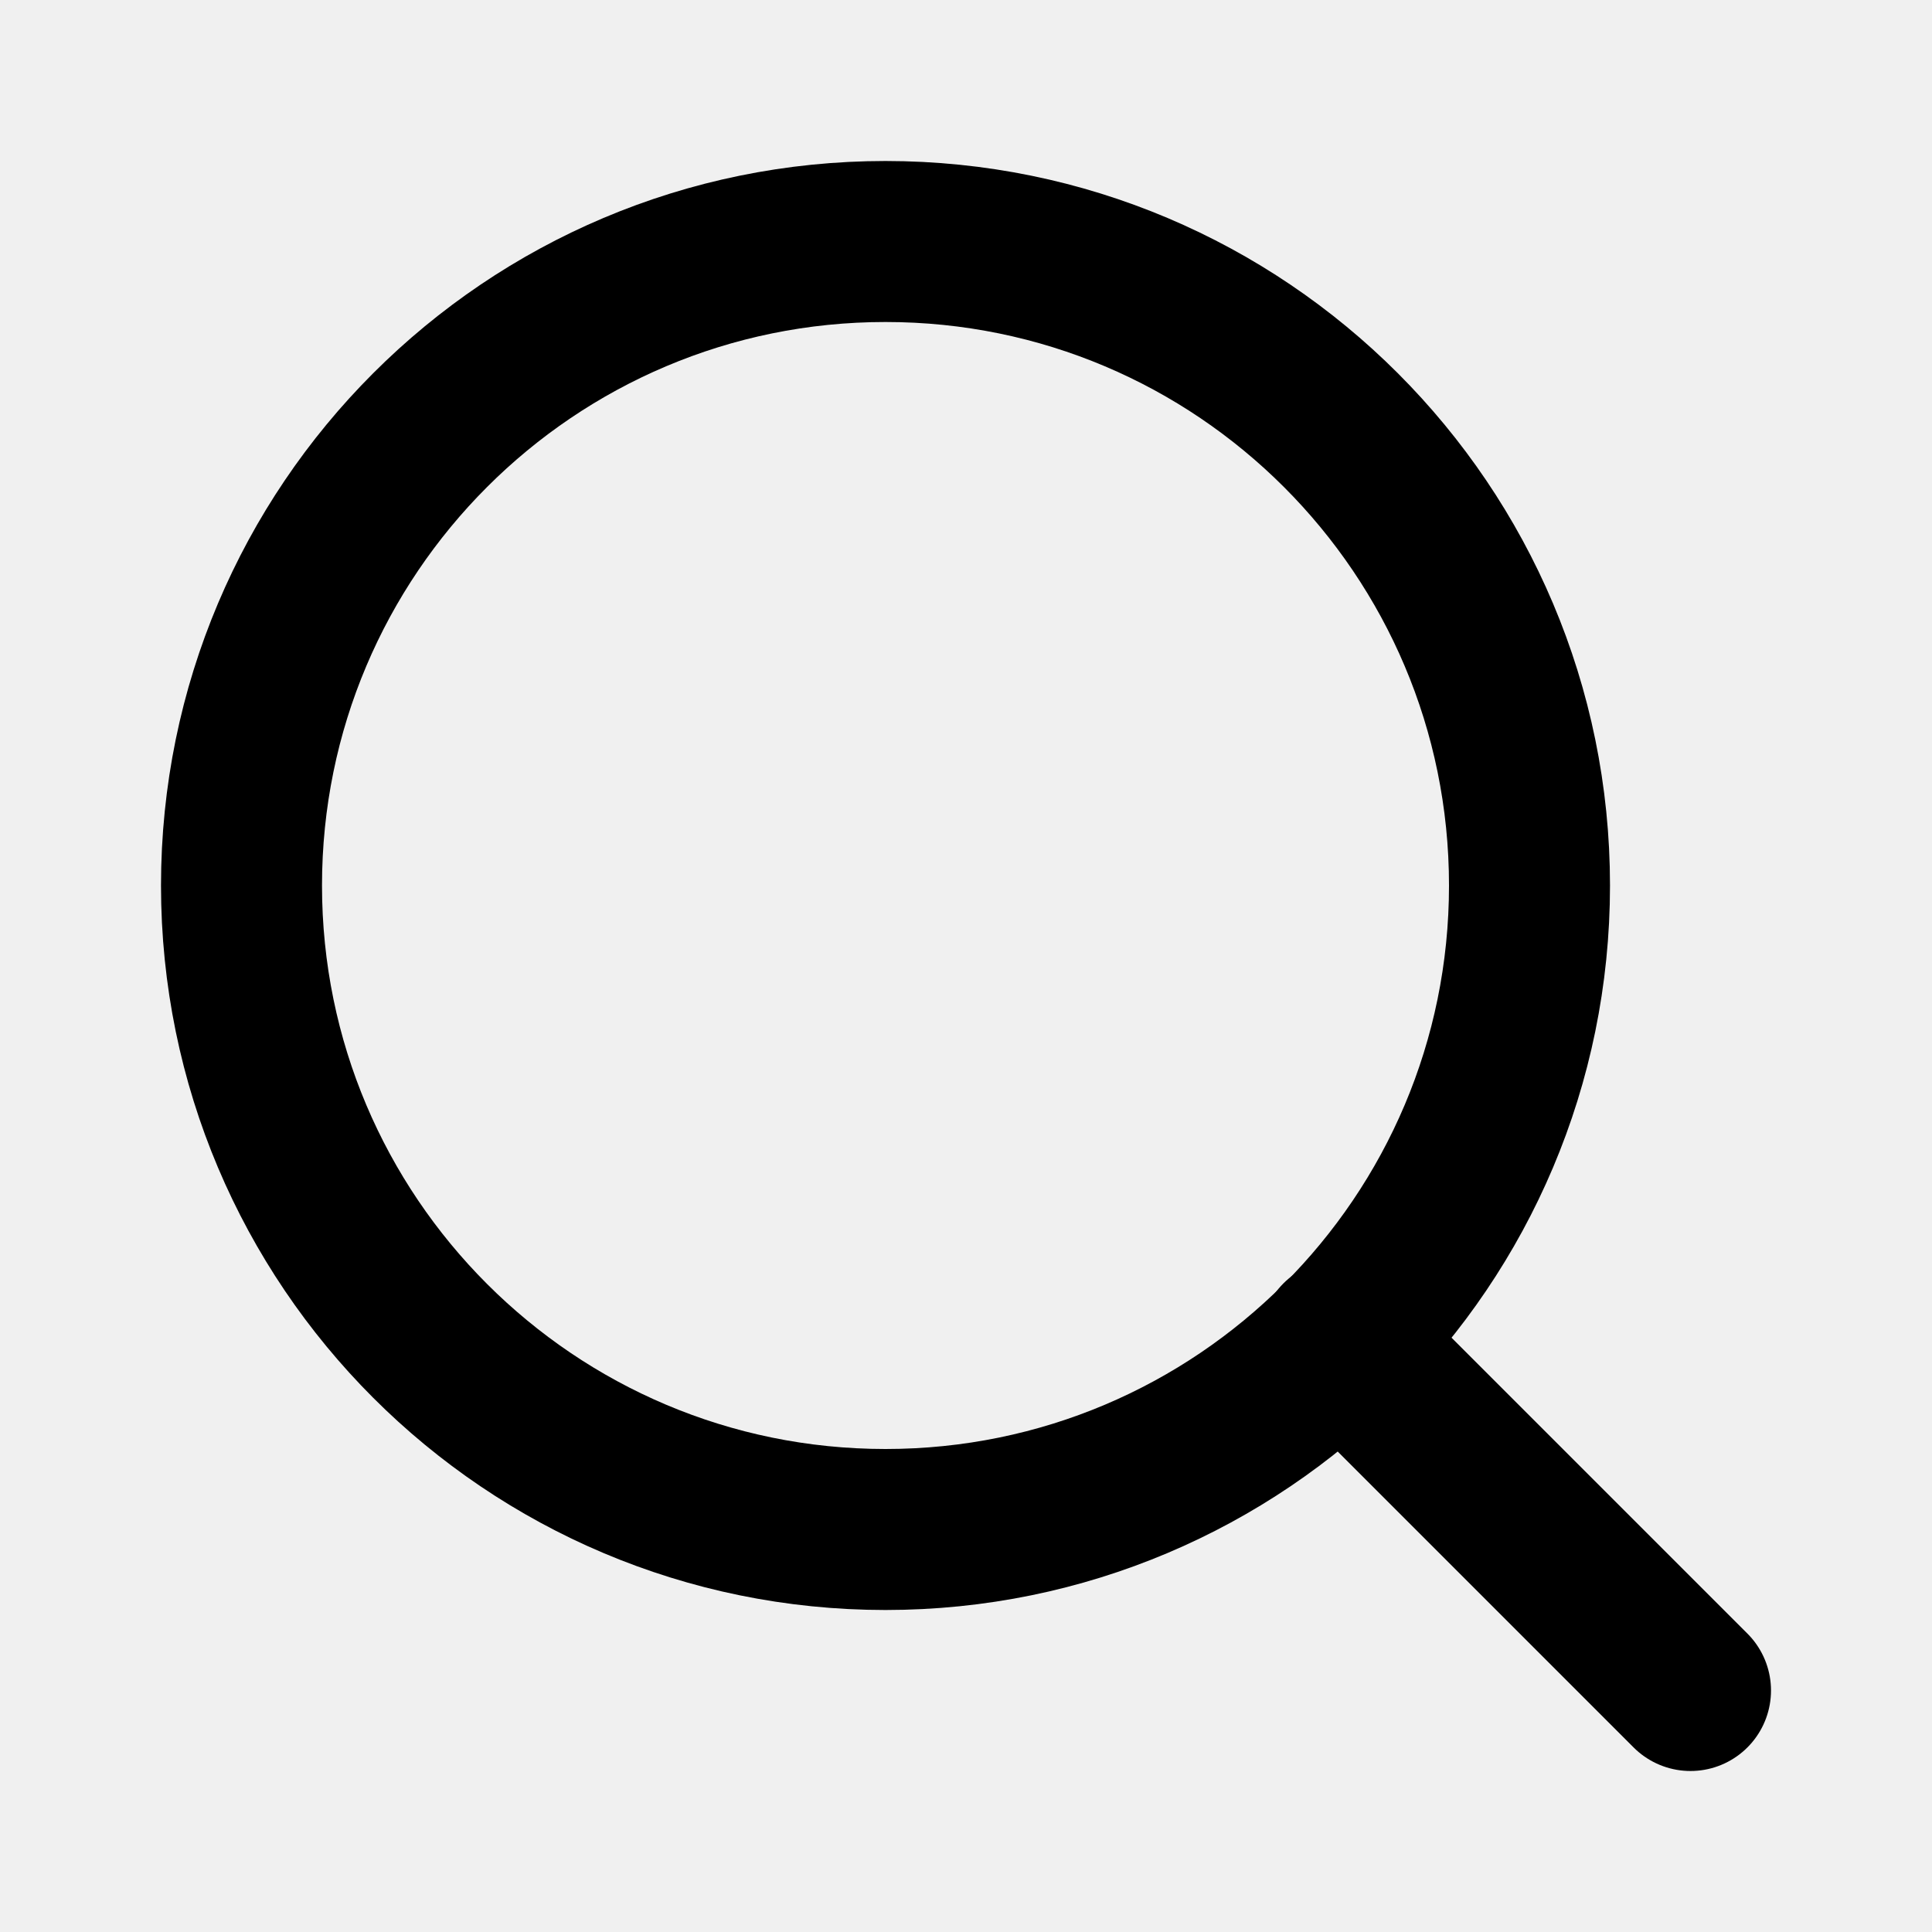
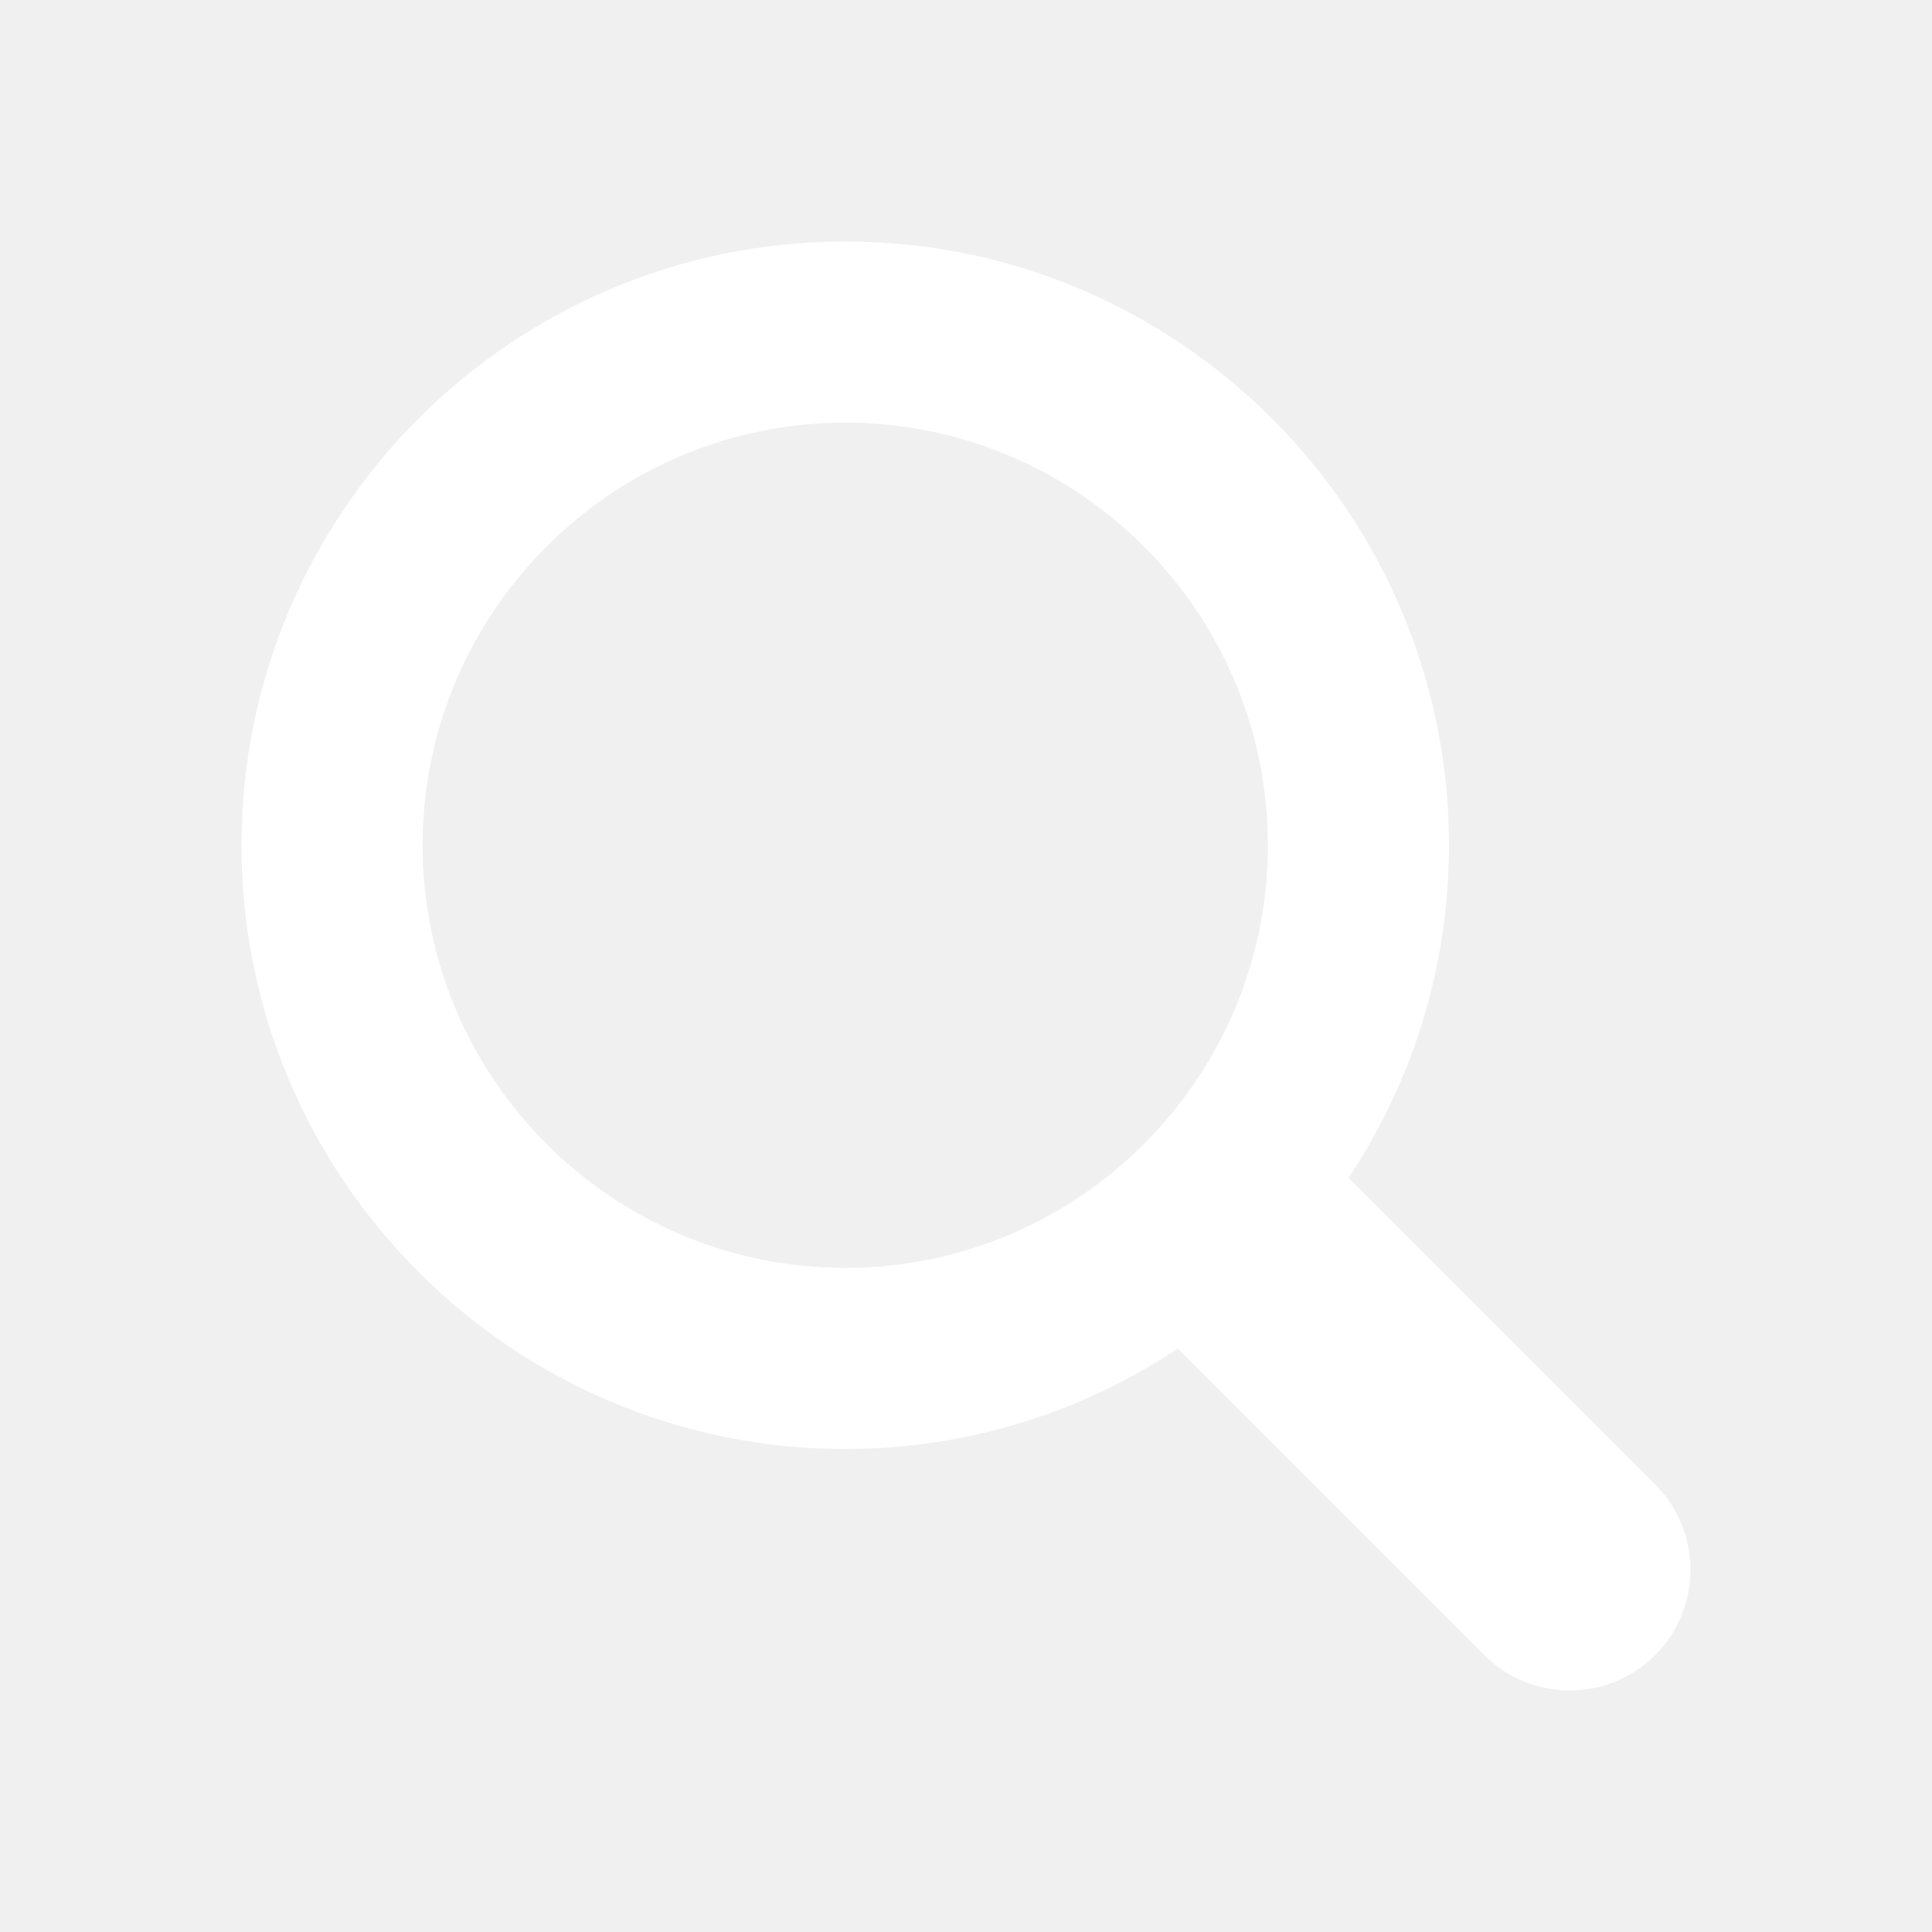
- <svg xmlns="http://www.w3.org/2000/svg" class="feather feather-search" fill="none" height="24" stroke="currentColor" stroke-linecap="round" stroke-linejoin="round" stroke-width="2" viewBox="0 0 24 24" width="24">
-   <circle cx="11" cy="11" r="8" />
-   <line x1="21" x2="16.65" y1="21" y2="16.65" />
+ <svg xmlns="http://www.w3.org/2000/svg" enable-background="new 0 0 32 32" id="Glyph" version="1.1" viewBox="0 0 32 32" xml:space="preserve" fill="#fff">
+   <path d="M27.414,24.586l-5.077-5.077C23.386,17.928,24,16.035,24,14c0-5.514-4.486-10-10-10S4,8.486,4,14  s4.486,10,10,10c2.035,0,3.928-0.614,5.509-1.663l5.077,5.077c0.78,0.781,2.048,0.781,2.828,0  C28.195,26.633,28.195,25.367,27.414,24.586z M7,14c0-3.86,3.14-7,7-7s7,3.14,7,7s-3.14,7-7,7S7,17.86,7,14z" id="XMLID_223_" />
</svg>
